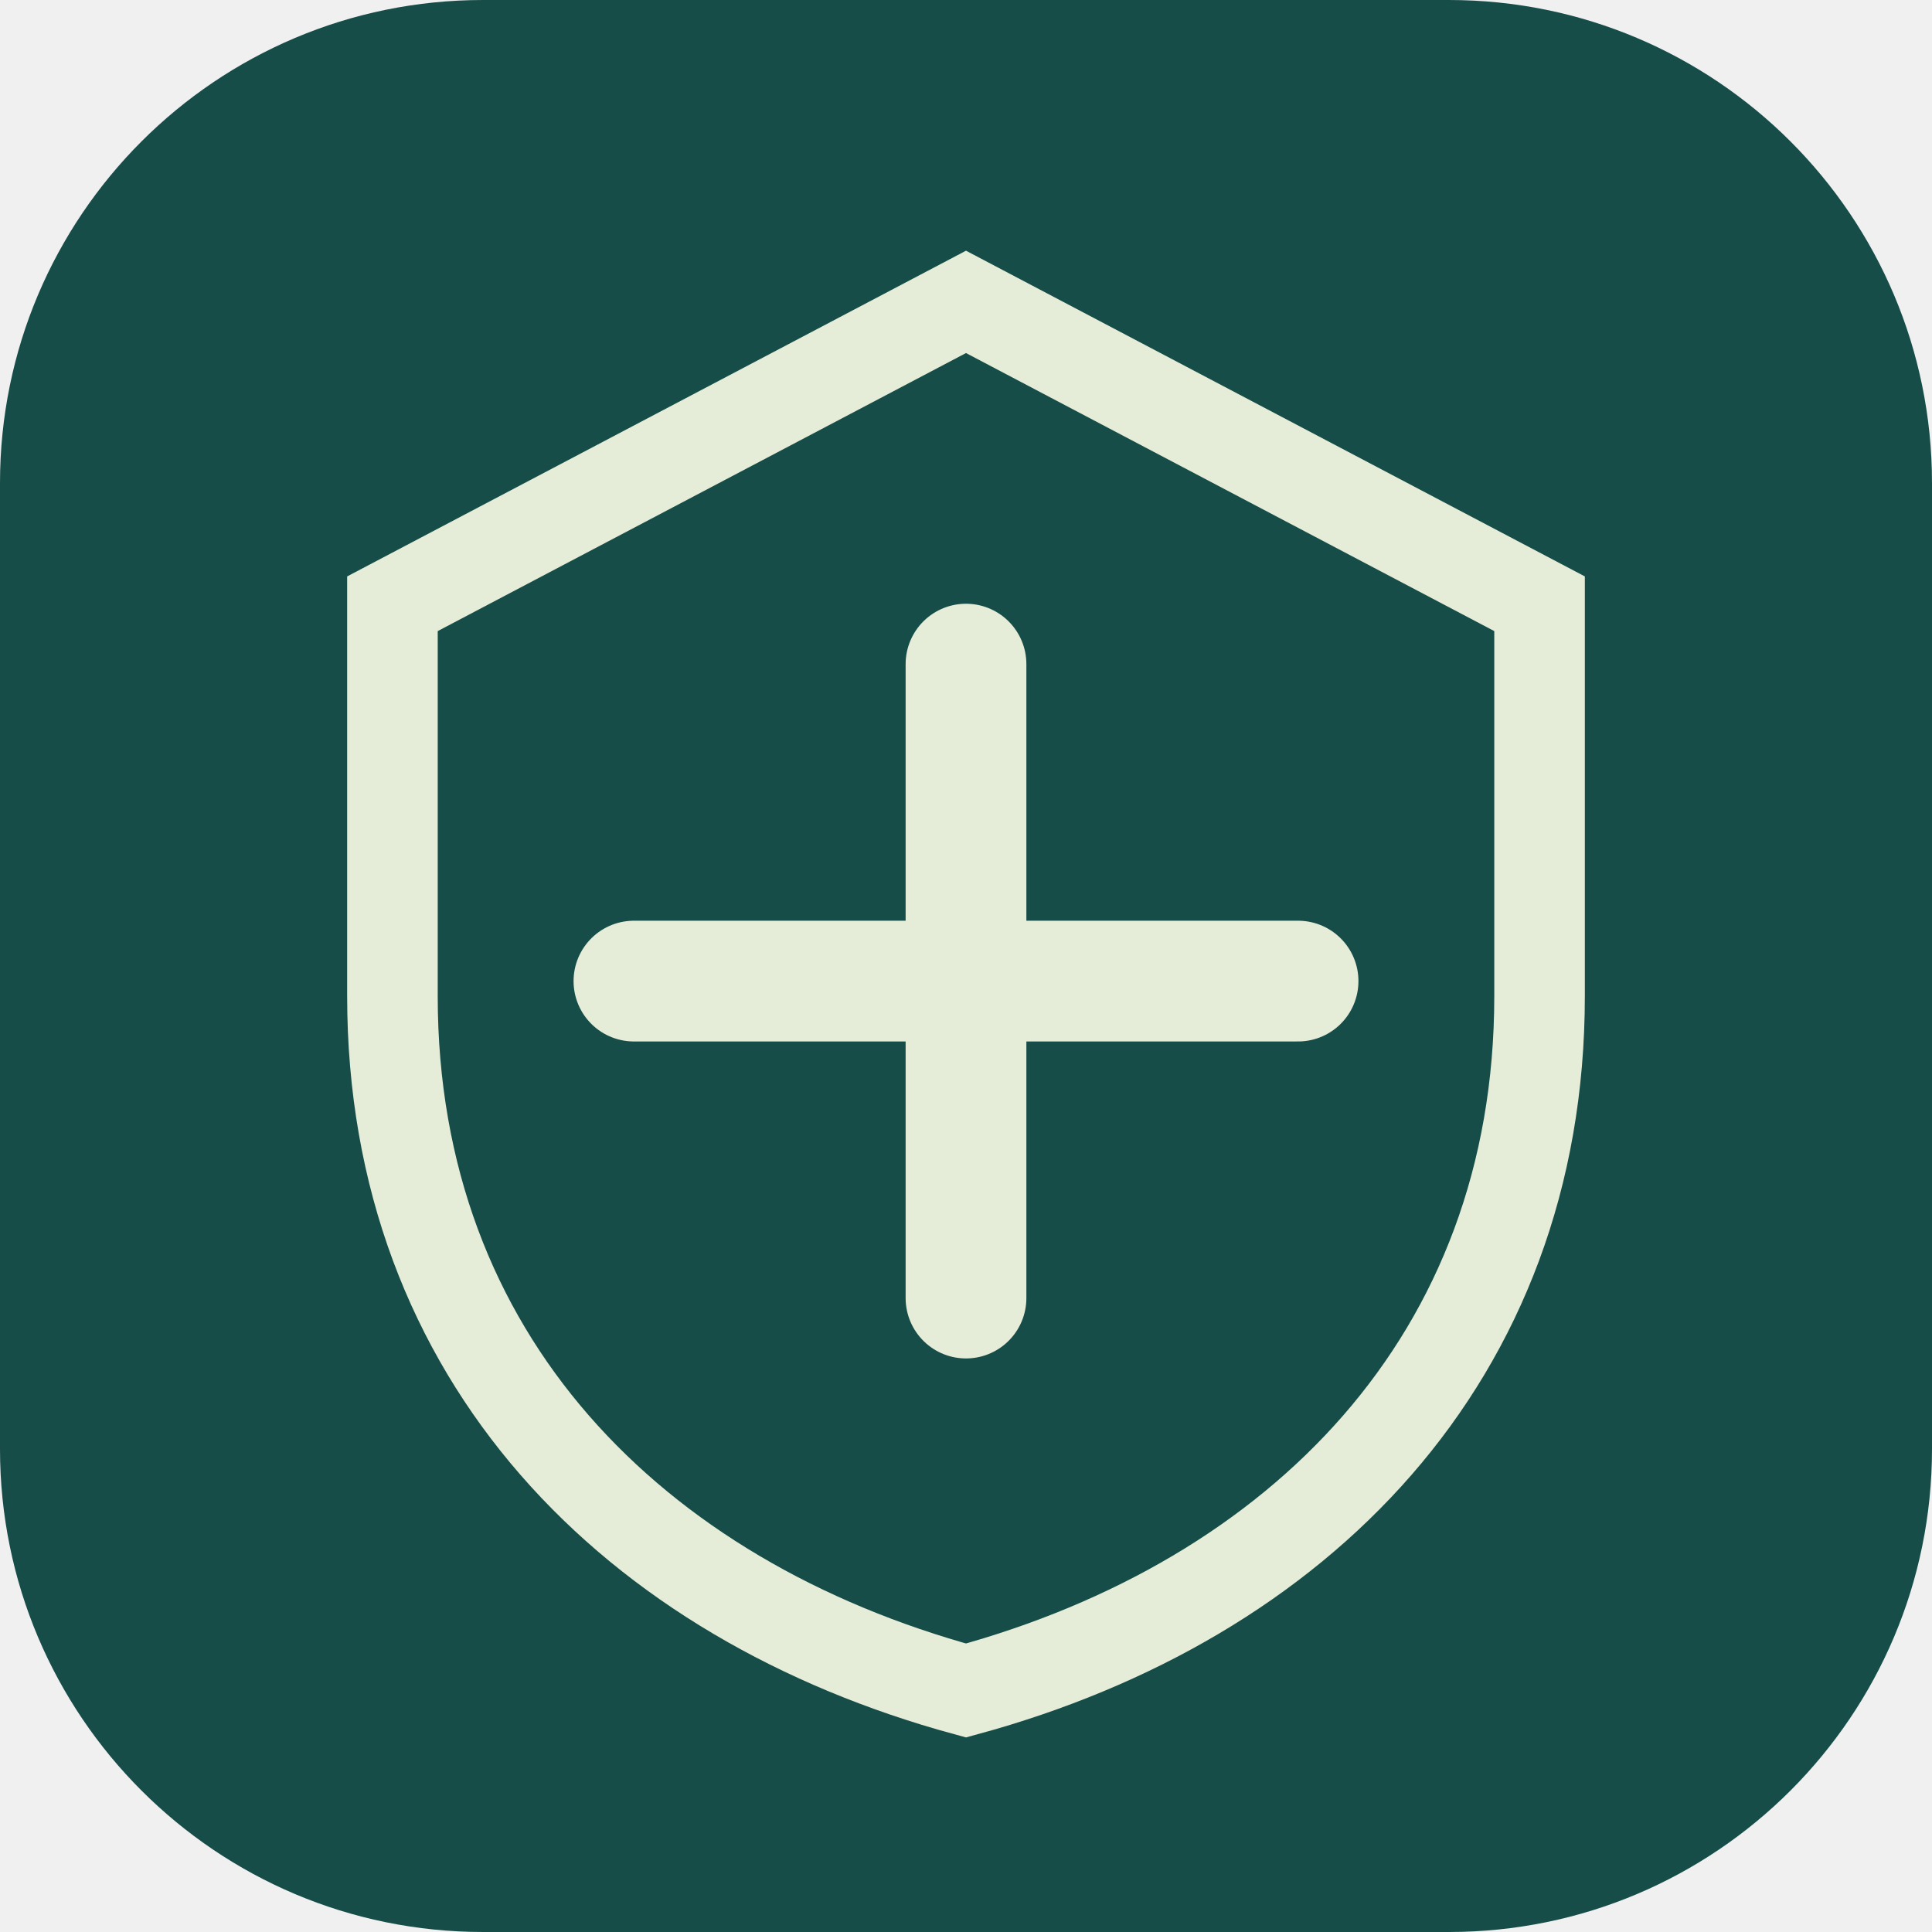
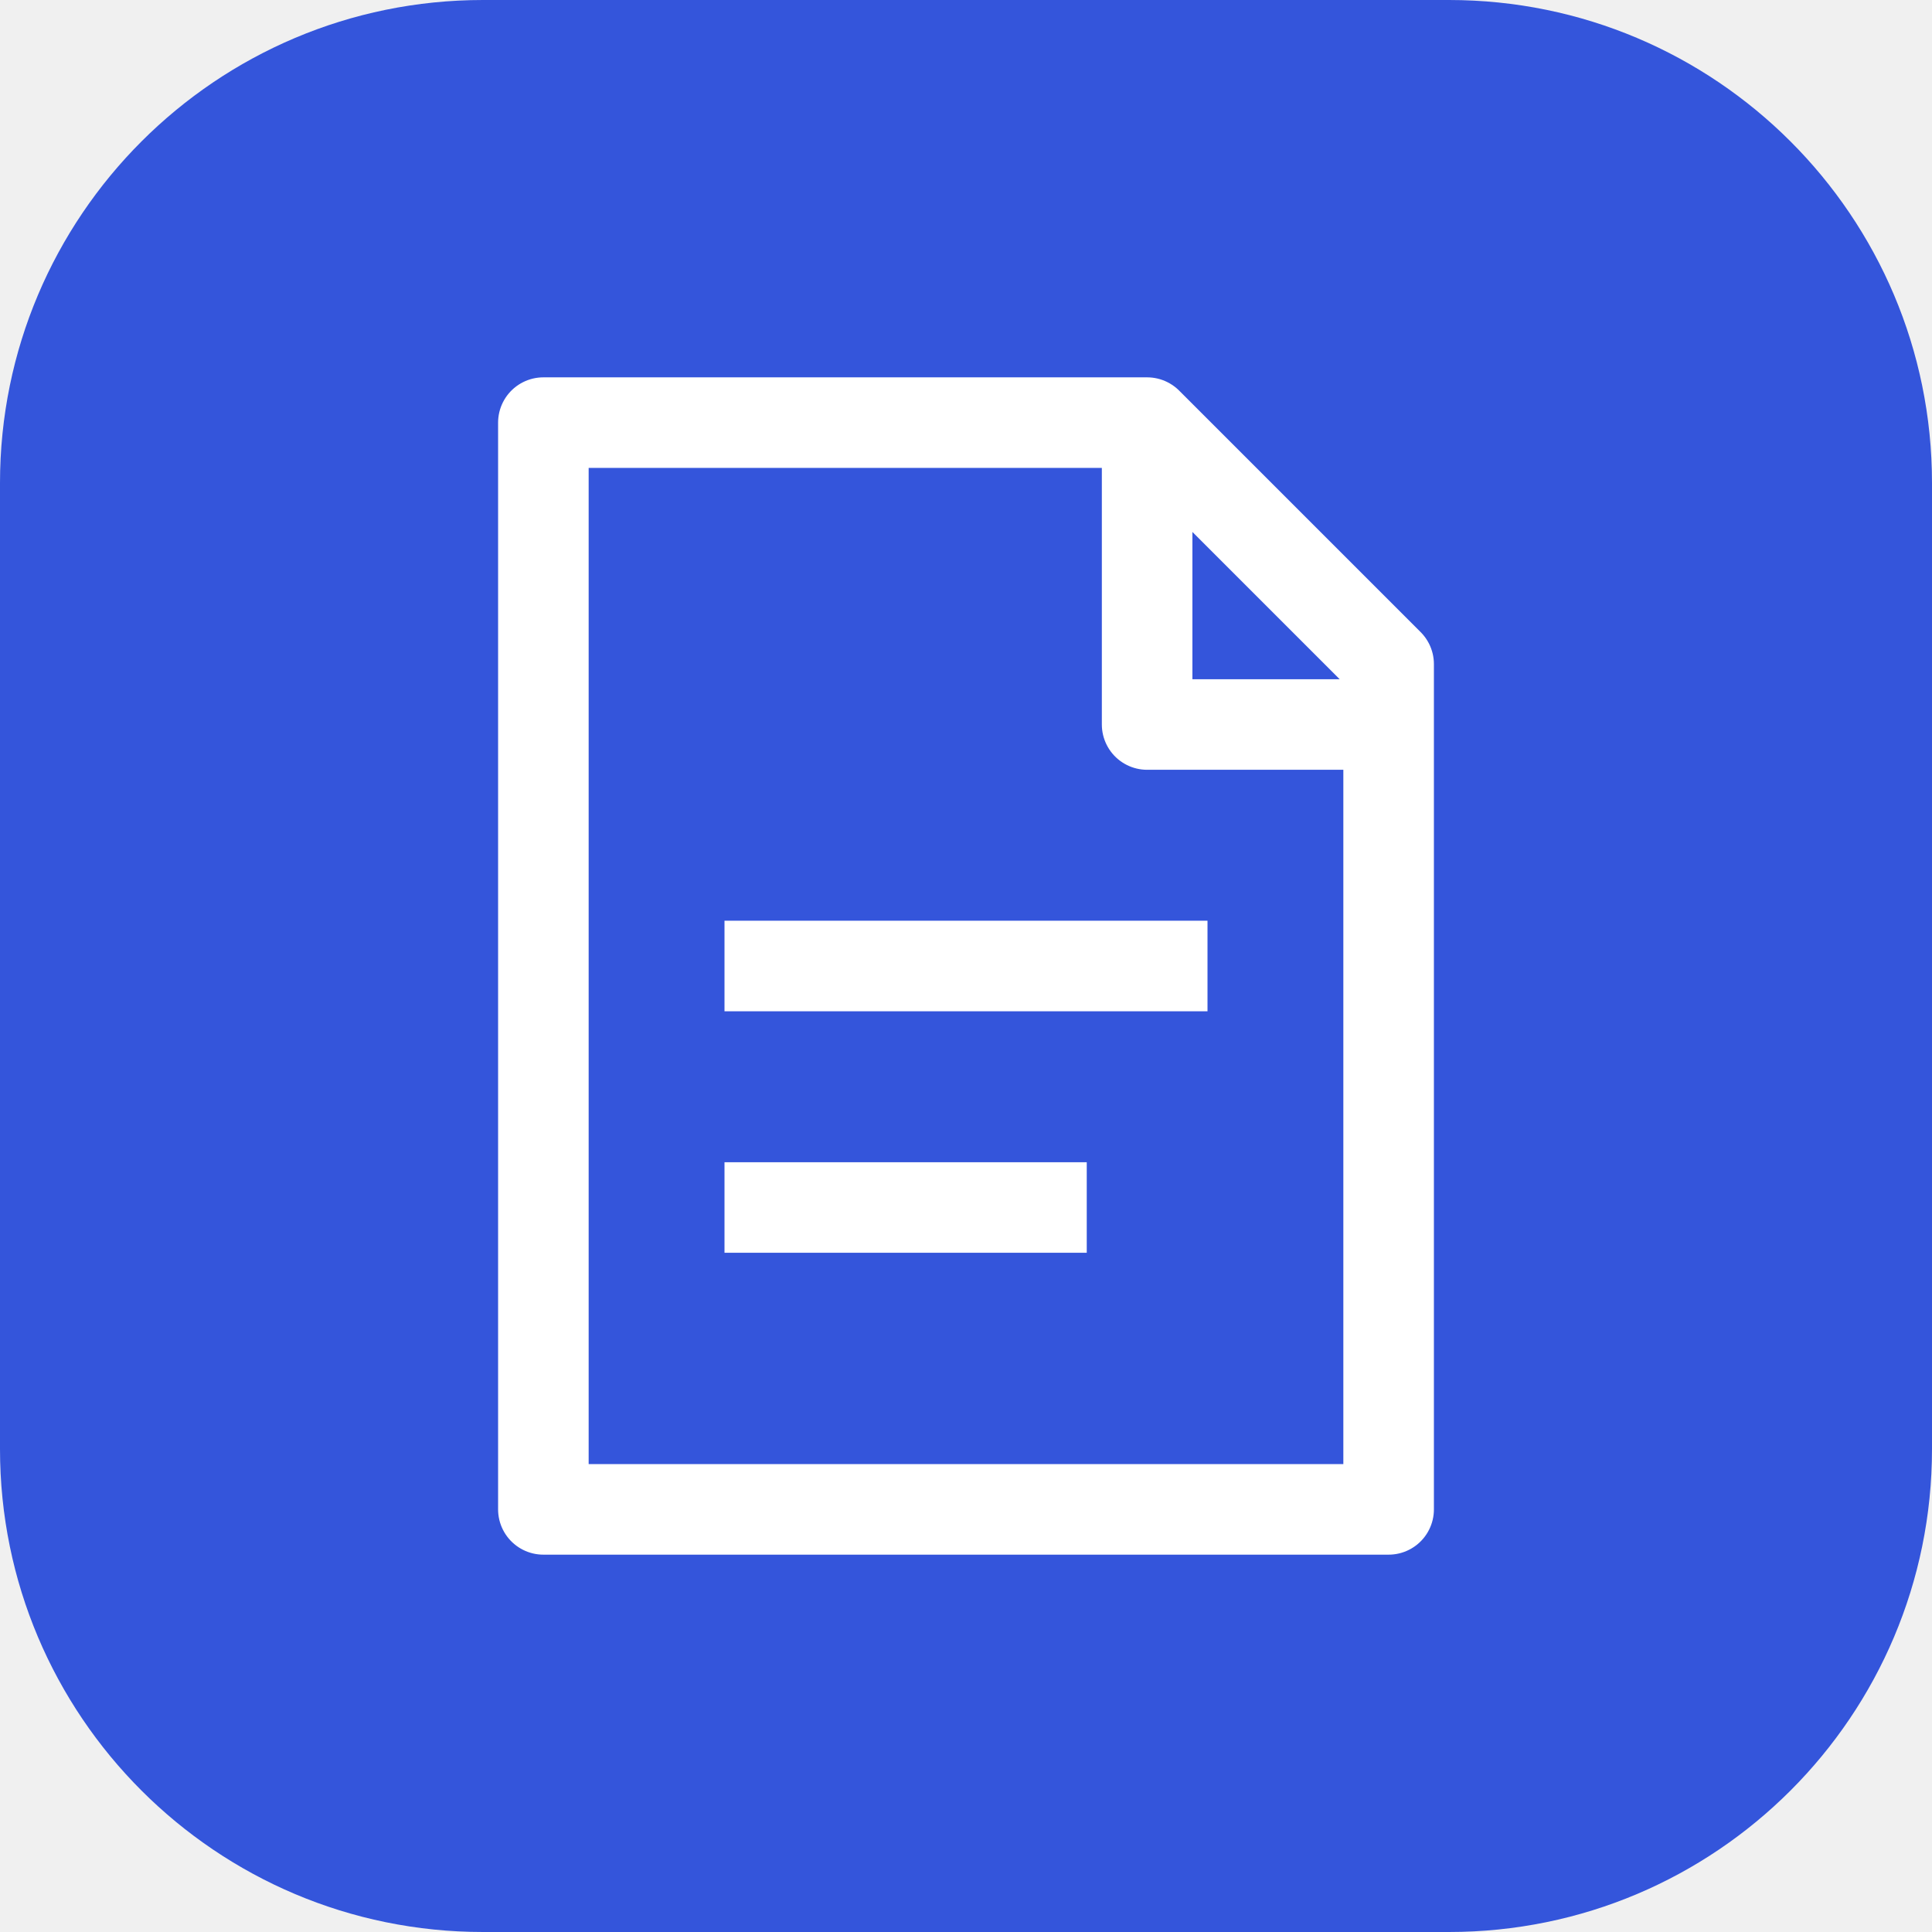
- <svg xmlns="http://www.w3.org/2000/svg" viewBox="0 0 64 64">
-   <rect width="64" height="64" rx="16" fill="#174d48" />
-   <path d="M32 10 51 20v13c0 12-8 20-19 23-11-3-19-11-19-23V20L32 10Z" fill="none" stroke="#e5edd8" stroke-width="3" />
-   <path d="M32 22v21M21 32.5h22" stroke="#e5edd8" stroke-width="4" stroke-linecap="round" />
+ <svg xmlns="http://www.w3.org/2000/svg" viewBox="0 0 32 32">
+   <rect width="32" height="32" rx="8" fill="#3455db" />
+   <path d="M9 7h10l4 4v14H9z M19 7v5h4 M12 16h8 M12 20h6" fill="none" stroke="#fff" stroke-width="1.5" stroke-linejoin="round" />
</svg>
